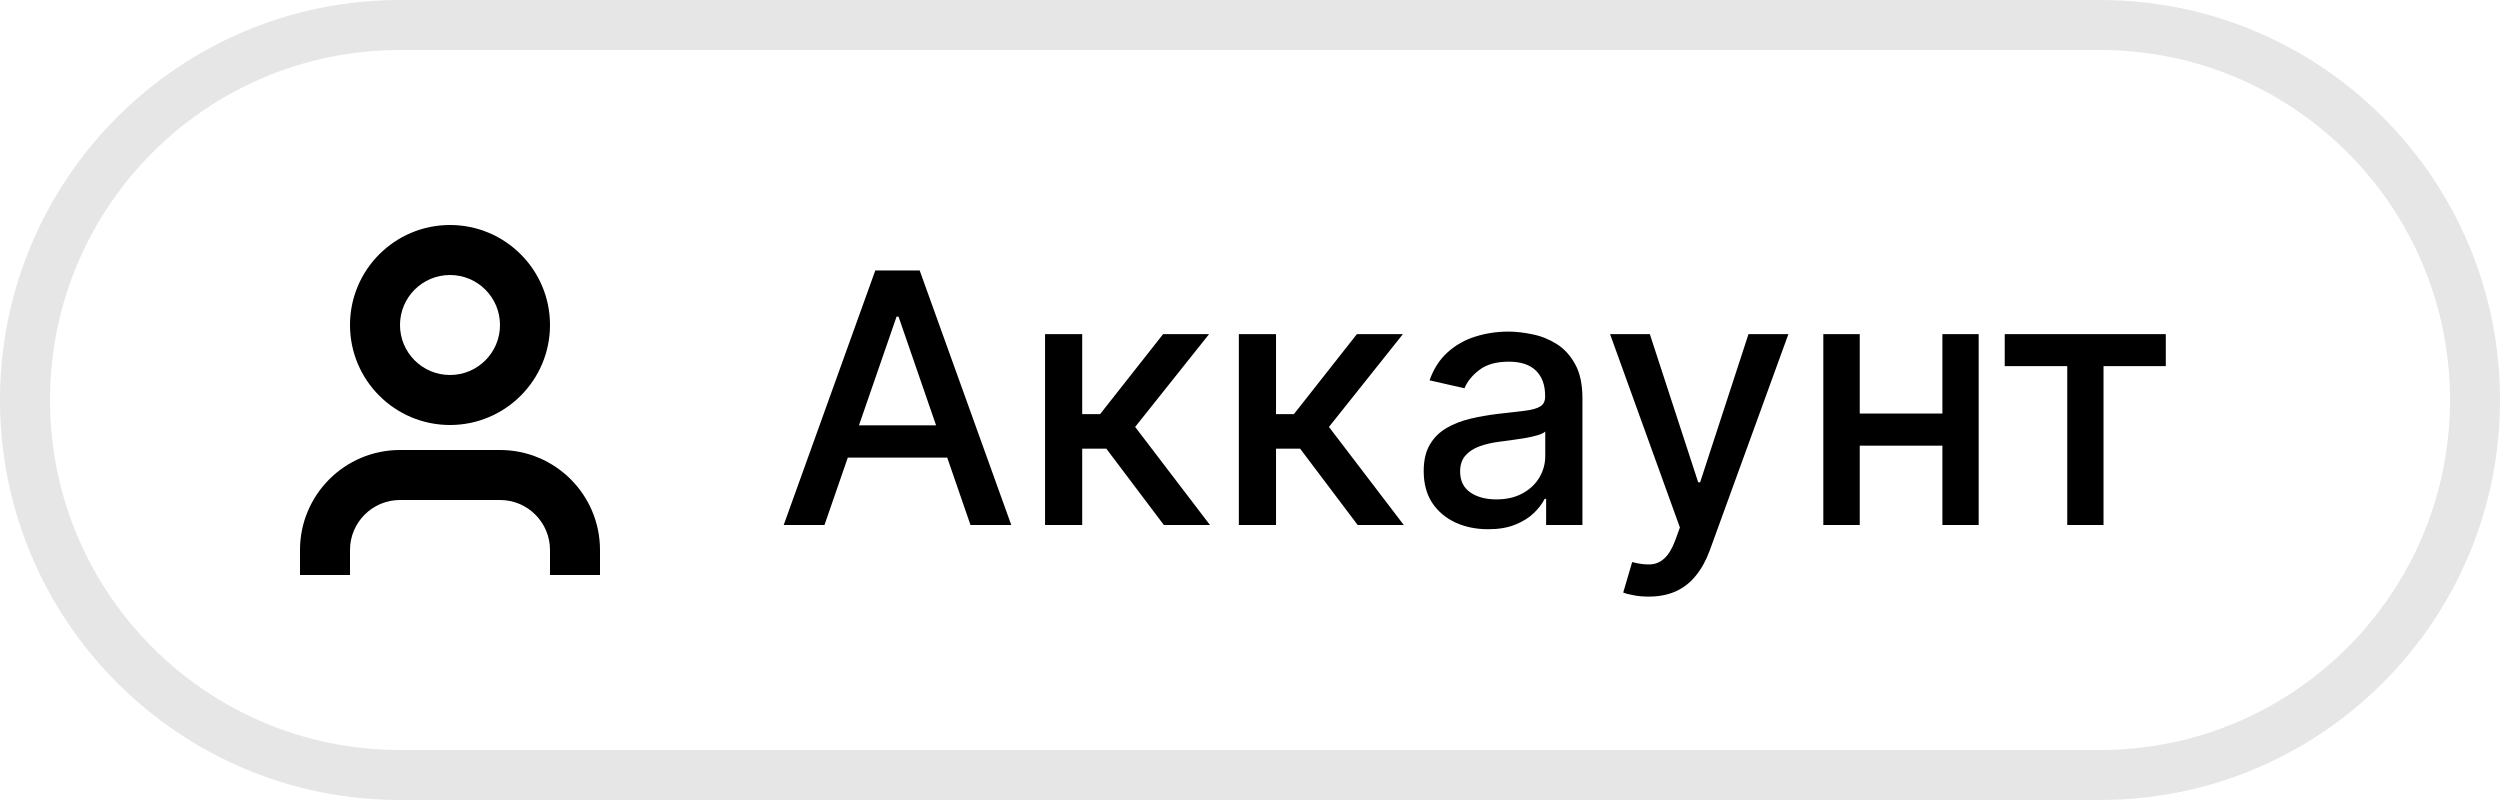
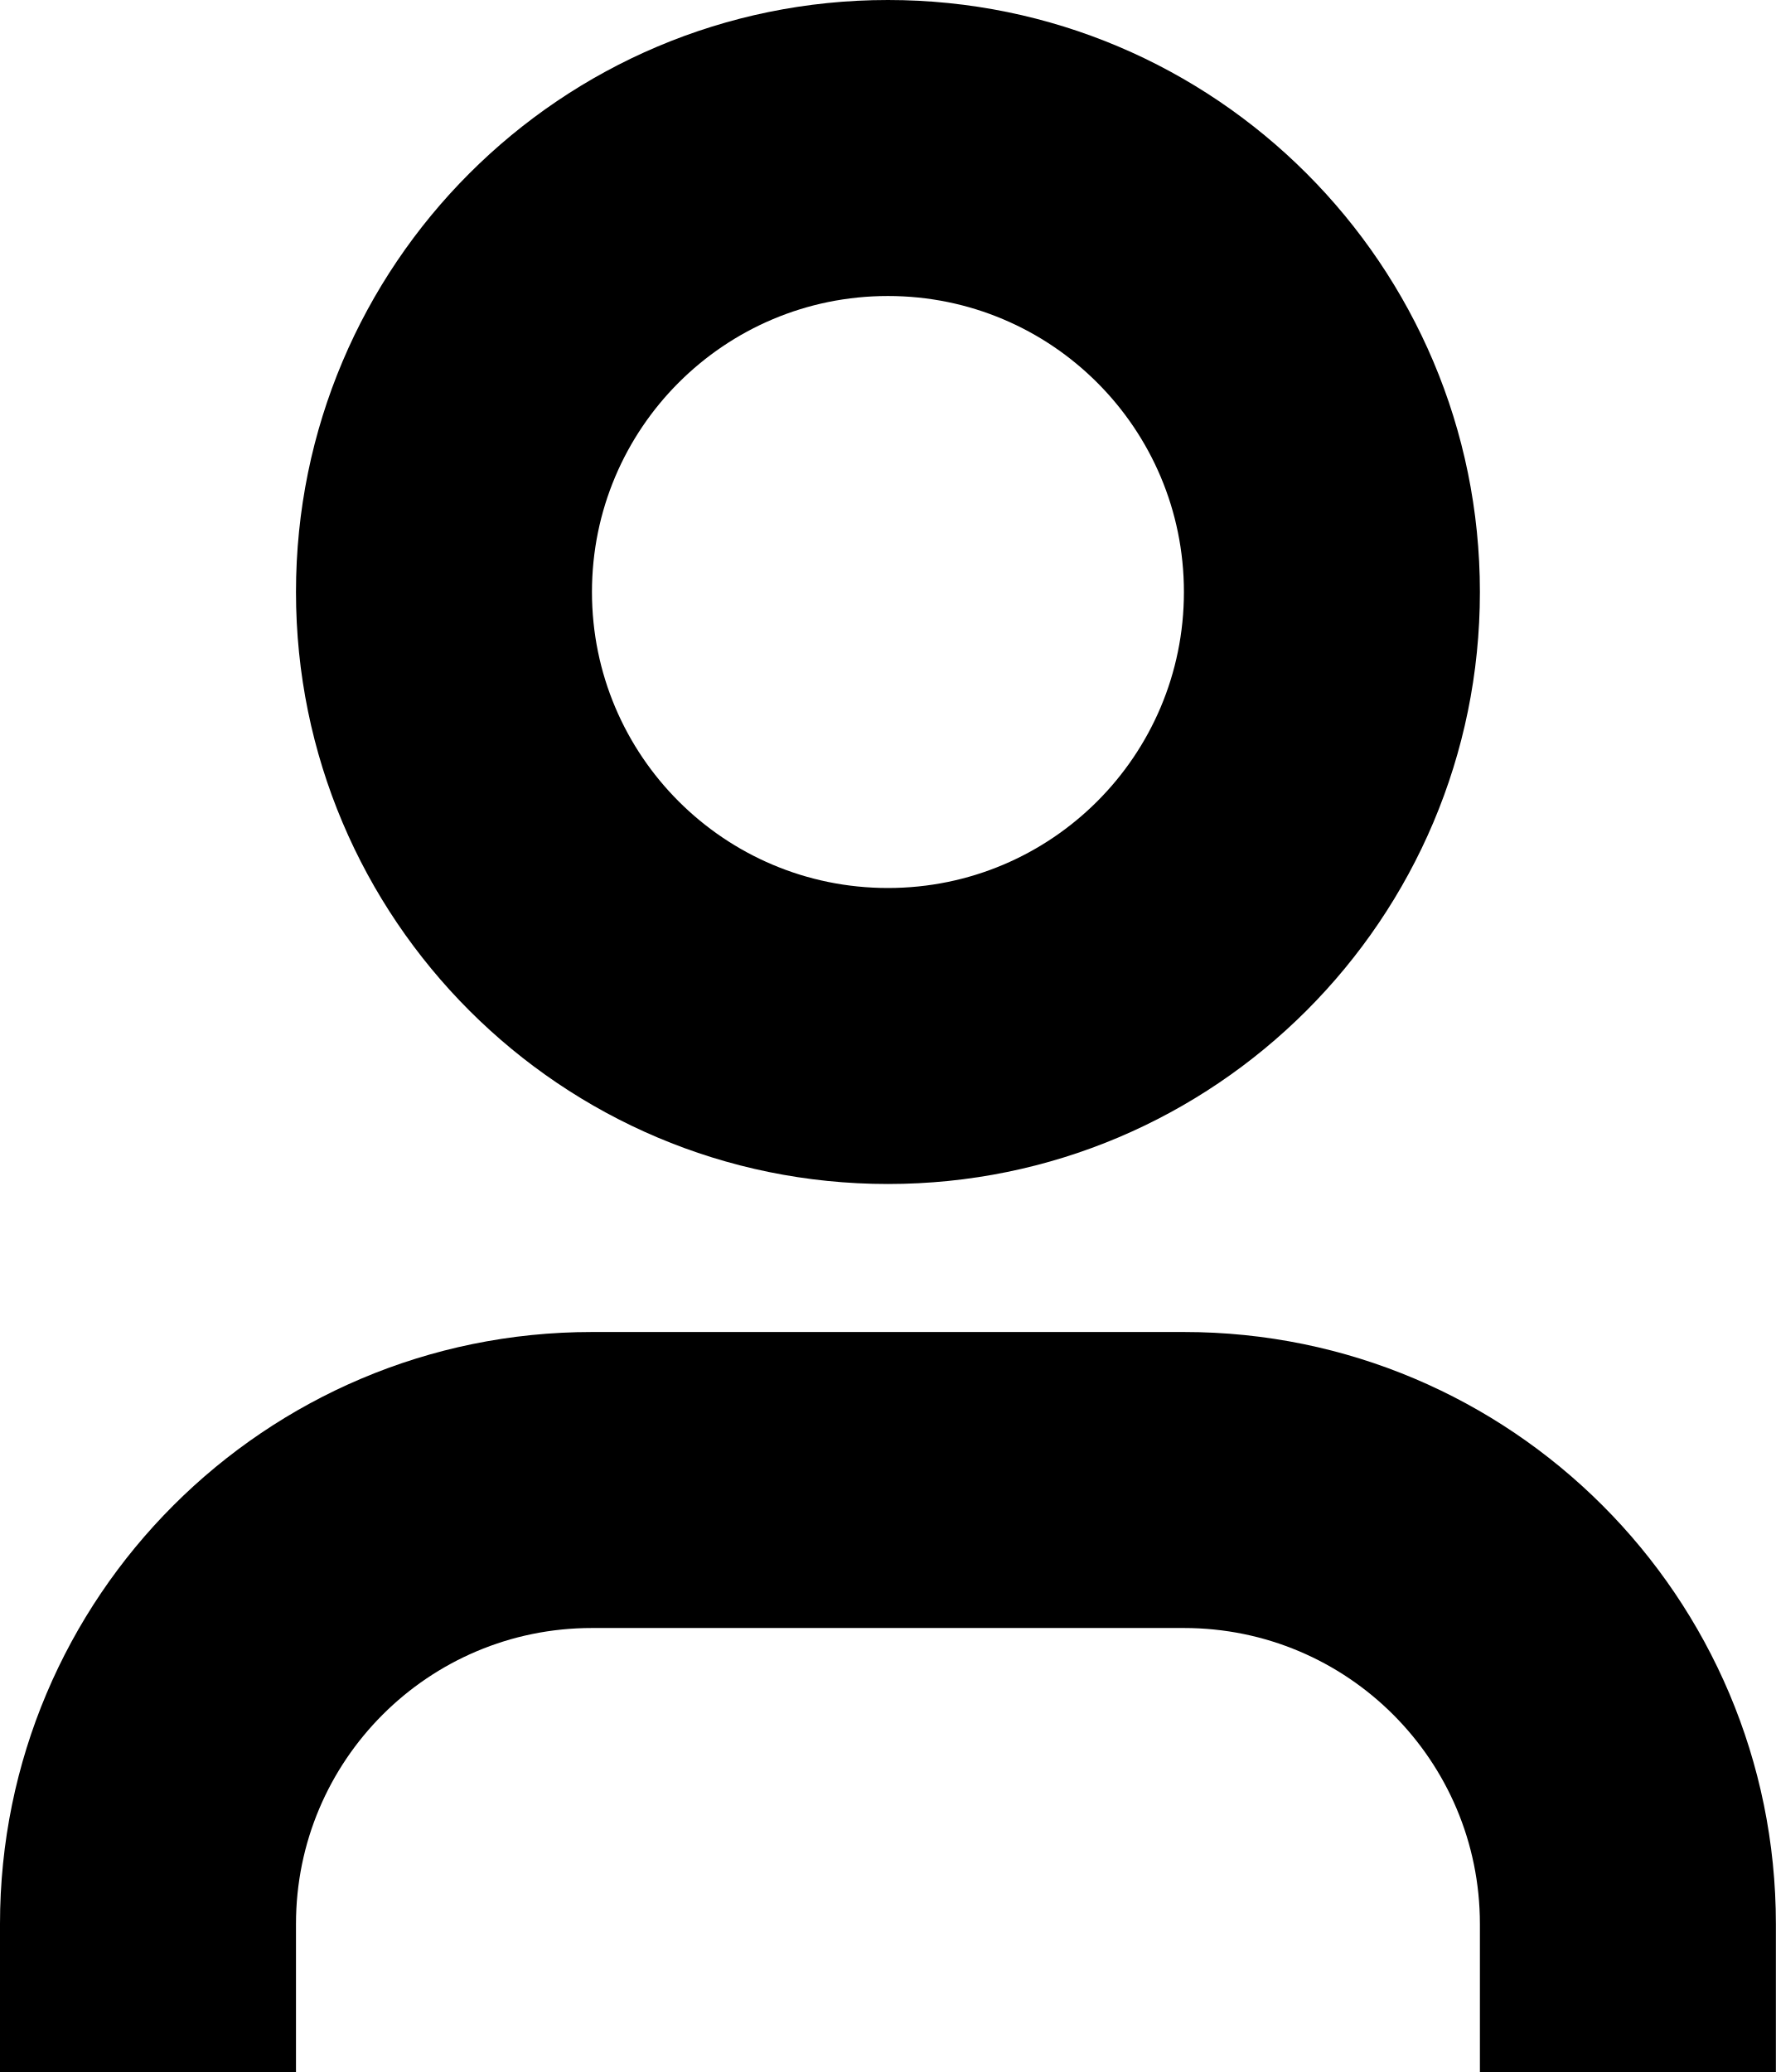
- <svg xmlns="http://www.w3.org/2000/svg" width="100" height="32" viewBox="0 0 100 32" fill="none">
-   <rect opacity="0.1" x="1" y="1" width="98" height="30" rx="15" stroke="black" stroke-width="2" />
-   <path d="M32.979 21H31.348L35.012 10.818H36.787L40.451 21H38.82L35.942 12.668H35.862L32.979 21ZM33.252 17.013H38.542V18.305H33.252V17.013ZM41.802 21V13.364H43.288V16.565H44.004L46.525 13.364H48.364L45.406 17.077L48.399 21H46.555L44.253 17.947H43.288V21H41.802ZM49.554 21V13.364H51.041V16.565H51.756L54.277 13.364H56.117L53.158 17.077L56.151 21H54.307L52.005 17.947H51.041V21H49.554ZM59.528 21.169C59.044 21.169 58.607 21.079 58.216 20.901C57.825 20.718 57.515 20.455 57.286 20.11C57.061 19.765 56.948 19.343 56.948 18.842C56.948 18.412 57.031 18.057 57.197 17.778C57.362 17.5 57.586 17.28 57.868 17.117C58.149 16.955 58.464 16.832 58.812 16.749C59.16 16.666 59.515 16.604 59.876 16.56C60.334 16.507 60.705 16.464 60.99 16.431C61.275 16.395 61.482 16.337 61.611 16.257C61.741 16.178 61.805 16.048 61.805 15.869V15.835C61.805 15.4 61.683 15.064 61.437 14.825C61.195 14.587 60.834 14.467 60.353 14.467C59.853 14.467 59.459 14.578 59.17 14.8C58.885 15.019 58.688 15.263 58.579 15.531L57.182 15.213C57.347 14.749 57.589 14.374 57.907 14.089C58.229 13.801 58.599 13.592 59.016 13.463C59.434 13.331 59.873 13.264 60.334 13.264C60.639 13.264 60.962 13.301 61.303 13.374C61.648 13.443 61.969 13.572 62.268 13.761C62.569 13.95 62.816 14.22 63.008 14.572C63.201 14.92 63.297 15.372 63.297 15.929V21H61.845V19.956H61.785C61.689 20.148 61.545 20.337 61.353 20.523C61.161 20.708 60.914 20.863 60.612 20.985C60.31 21.108 59.949 21.169 59.528 21.169ZM59.851 19.976C60.262 19.976 60.614 19.895 60.905 19.732C61.2 19.57 61.424 19.358 61.577 19.096C61.732 18.831 61.81 18.547 61.81 18.246V17.261C61.757 17.314 61.654 17.364 61.502 17.41C61.353 17.454 61.182 17.492 60.99 17.525C60.798 17.555 60.61 17.583 60.428 17.609C60.246 17.633 60.093 17.652 59.971 17.669C59.682 17.706 59.419 17.767 59.18 17.853C58.945 17.939 58.756 18.063 58.614 18.226C58.474 18.385 58.405 18.597 58.405 18.862C58.405 19.23 58.541 19.509 58.812 19.697C59.084 19.883 59.431 19.976 59.851 19.976ZM65.943 23.864C65.721 23.864 65.519 23.845 65.336 23.809C65.154 23.776 65.018 23.739 64.929 23.7L65.287 22.482C65.558 22.555 65.8 22.586 66.012 22.576C66.225 22.566 66.412 22.486 66.574 22.337C66.74 22.188 66.886 21.945 67.012 21.607L67.196 21.099L64.402 13.364H65.993L67.927 19.29H68.006L69.94 13.364H71.536L68.389 22.019C68.243 22.417 68.057 22.753 67.832 23.028C67.607 23.307 67.338 23.516 67.027 23.655C66.715 23.794 66.354 23.864 65.943 23.864ZM78.108 16.541V17.828H73.972V16.541H78.108ZM74.39 13.364V21H72.933V13.364H74.39ZM79.147 13.364V21H77.696V13.364H79.147ZM80.189 14.646V13.364H86.632V14.646H84.141V21H82.69V14.646H80.189Z" fill="black" />
-   <path fill-rule="evenodd" clip-rule="evenodd" d="M20 13C20 14.105 19.105 15 18 15C16.895 15 16 14.105 16 13C16 11.895 16.895 11 18 11C19.105 11 20 11.895 20 13ZM22 13C22 15.209 20.209 17 18 17C15.791 17 14 15.209 14 13C14 10.791 15.791 9 18 9C20.209 9 22 10.791 22 13ZM16 18C13.791 18 12 19.791 12 22V23H14V22C14 20.895 14.895 20 16 20H20C21.105 20 22 20.895 22 22V23H24V22C24 19.791 22.209 18 20 18H16Z" fill="black" />
+ <svg xmlns="http://www.w3.org/2000/svg" width="12" height="14" viewBox="0 0 12 14" fill="none">
+   <path fill-rule="evenodd" clip-rule="evenodd" d="M8 4C8 5.105 7.105 6 6 6C4.895 6 4 5.105 4 4C4 2.895 4.895 2 6 2C7.105 2 8 2.895 8 4ZM10 4C10 6.209 8.209 8 6 8C3.791 8 2 6.209 2 4C2 1.791 3.791 0 6 0C8.209 0 10 1.791 10 4ZM4 9C1.791 9 0 10.791 0 13V14H2V13C2 11.895 2.895 11 4 11H8C9.105 11 10 11.895 10 13V14H12V13C12 10.791 10.209 9 8 9H4Z" fill="black" />
</svg>
